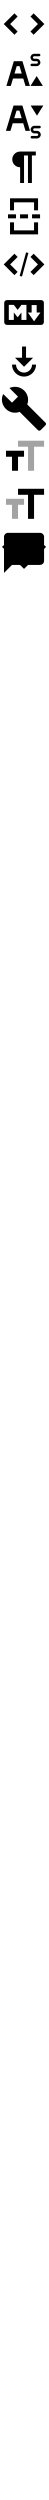
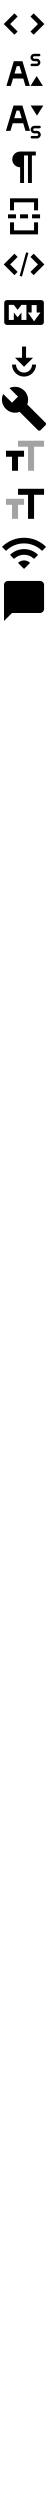
<svg xmlns="http://www.w3.org/2000/svg" width="24" height="1248" viewBox="0 0 24 1248">
  <svg width="24" height="24" viewBox="0 0 24 24" id="ic_code_24px" y="0">
    <path d="M15.201 15.735l1.601 1.601 5.336-5.336-5.336-5.336-1.601 1.601 3.735 3.735z" />
    <path d="M8.799 8.265l-1.601-1.601-5.336 5.336 5.336 5.336 1.601-1.601-3.735-3.735z" />
  </svg>
  <svg width="24" height="24" viewBox="0 0 24 24" id="ic_superscript_24px" y="24">
    <path d="M5.389 18.895l1.111-3.703h5.106l1.111 3.703h2.191l-3.703-12.342h-4.305l-3.703 12.342h2.192zM8.351 9.021h1.403l1.111 3.703h-3.625l1.111-3.703zM15.224 18.895l3.086-4.937 3.086 4.937h-6.171z" />
    <path d="M18.309 5.318h-1.234c-0.34 0-0.617-0.277-0.617-0.617s0.277-0.617 0.617-0.617h2.468c0.341 0 0.617-0.276 0.617-0.617s-0.276-0.617-0.617-0.617h-2.468c-1.021 0-1.851 0.831-1.851 1.851 0 0.474 0.179 0.906 0.473 1.234 0.339 0.378 0.831 0.617 1.378 0.617h1.234c0.34 0 0.617 0.277 0.617 0.617s-0.277 0.617-0.617 0.617h-2.468c-0.341 0-0.617 0.276-0.617 0.617s0.276 0.617 0.617 0.617h2.468c1.021 0 1.851-0.831 1.851-1.851 0-0.474-0.179-0.906-0.473-1.234-0.339-0.378-0.831-0.617-1.378-0.617z" />
  </svg>
  <svg width="24" height="24" viewBox="0 0 24 24" id="ic_subscript_24px" y="48">
    <path d="M5.214 17.326l1.139-3.796h5.234l1.139 3.796h2.246l-3.796-12.652h-4.413l-3.796 12.652h2.246zM8.25 7.204h1.438l1.139 3.796h-3.716l1.139-3.796zM21.622 4.674l-3.163 5.061-3.163-5.061h6.326z" />
    <path d="M18.459 17.326h-1.265c-0.349 0-0.633-0.284-0.633-0.633s0.284-0.633 0.633-0.633h2.53c0.349 0 0.633-0.283 0.633-0.633s-0.283-0.633-0.633-0.633h-2.53c-1.046 0-1.898 0.851-1.898 1.898 0 0.486 0.184 0.929 0.485 1.265 0.348 0.388 0.852 0.633 1.413 0.633h1.265c0.349 0 0.633 0.284 0.633 0.633s-0.284 0.633-0.633 0.633h-2.53c-0.349 0-0.633 0.283-0.633 0.633s0.283 0.633 0.633 0.633h2.53c1.046 0 1.898-0.851 1.898-1.898 0-0.486-0.184-0.929-0.485-1.265-0.348-0.388-0.852-0.633-1.413-0.633z" />
  </svg>
  <svg width="24" height="24" viewBox="0 0 24 24" id="ic_paragraph_24px" y="72">
    <path d="M10.040 3.659h7.841v1.96h-1.96v13.721h-1.96v-13.721h-1.96v13.721h-1.96v-7.841c-2.165 0-3.92-1.755-3.92-3.92s1.755-3.92 3.92-3.92z" />
  </svg>
  <svg width="24" height="24" viewBox="0 0 24 24" id="ic_page_break_24px" y="96">
    <path d="M5 9v-6h14v6h-2v-4h-10v4h-2z" />
    <path d="M19 15v6h-14v-6h2v4h10v-4h2z" />
    <path d="M4 11h4v2h-4v-2z" />
    <path d="M10 11h4v2h-4v-2z" />
    <path d="M16 11h4v2h-4v-2z" />
  </svg>
  <svg width="24" height="24" viewBox="0 0 24 24" id="ic_html_code_24px" y="120">
    <path d="M15.201 15.735l1.601 1.601 5.336-5.336-5.336-5.336-1.601 1.601 3.735 3.735z" />
    <path d="M8.799 8.265l-1.601-1.601-5.336 5.336 5.336 5.336 1.601-1.601-3.735-3.735z" />
    <path d="M13.022 5.973l1.158 0.316-3.201 11.739-1.158-0.316 3.201-11.739z" />
  </svg>
  <svg id="ic_markdown_24px" width="24" height="24" viewBox="0 0 24 24" y="144">
    <path d="M20.5 5.8h-17c-0.8 0-1.4 0.6-1.4 1.4v9.6c0 0.8 0.6 1.4 1.4 1.4h17c0.8 0 1.4-0.6 1.4-1.4v-9.6c0.1-0.8-0.6-1.4-1.4-1.4zM13.2 15.7h-2.5v-3.7l-1.9 2.4-1.9-2.4v3.7h-2.5v-7.5h2.5l1.9 2.5 1.9-2.5h2.5v7.5zM17 16.4l-3.1-4.4h1.9v-3.7h2.5v3.7h1.9l-3.2 4.4z" />
  </svg>
  <svg id="ic_play_for_work_24px" width="24" height="24" viewBox="0 0 24 24" y="168">
    <path d="M11 5v5.59H7.5l4.5 4.5 4.5-4.5H13V5h-2zm-5 9c0 3.31 2.69 6 6 6s6-2.69 6-6h-2c0 2.21-1.79 4-4 4s-4-1.79-4-4H6z" />
  </svg>
  <svg id="ic_build_24px" width="24" height="24" viewBox="0 0 24 24" y="192">
    <path d="M22.7 19l-9.1-9.1c.9-2.3.4-5-1.5-6.9-2-2-5-2.4-7.4-1.3L9 6 6 9 1.6 4.7C.4 7.1.9 10.1 2.9 12.1c1.9 1.9 4.6 2.4 6.9 1.5l9.1 9.1c.4.4 1 .4 1.4 0l2.3-2.3c.5-.4.5-1.1.1-1.4z" />
  </svg>
  <svg id="ic_font_small_24px" width="24" height="24" viewBox="0 0 24 24" y="216">
    <path d="M3 12h3v7h3v-7h3v-3h-9v3z" />
    <path opacity="0.36" d="M9 4v3h5v12h3v-12h5v-3h-13z" />
  </svg>
  <svg id="ic_font_big_24px" width="24" height="24" viewBox="0 0 24 24" y="240">
    <path opacity="0.36" d="M3 12h3v7h3v-7h3v-3h-9v3z" />
    <path d="M9 4v3h5v12h3v-12h5v-3h-13z" />
  </svg>
  <svg id="ic_wifi_24px" width="24" height="24" viewBox="0 0 24 24" y="264">
    <path d="M1 9l2 2c4.97-4.97 13.03-4.97 18 0l2-2C16.93 2.93 7.08 2.93 1 9zm8 8l3 3 3-3c-1.65-1.66-4.34-1.66-6 0zm-4-4l2 2c2.76-2.76 7.24-2.76 10 0l2-2C15.14 9.14 8.87 9.14 5 13z" />
  </svg>
-   <svg id="ic_bubble_24px" width="24" height="24" viewBox="0 0 24 24" y="264">
+   <svg id="ic_bubble_24px" width="24" height="24" viewBox="0 0 24 24" y="288">
    <path d="M20 2H4c-1.1 0-2 .9-2 2v18l4-4h14c1.1 0 2-.9 2-2V4c0-1.1-.9-2-2-2z" />
  </svg>
</svg>
